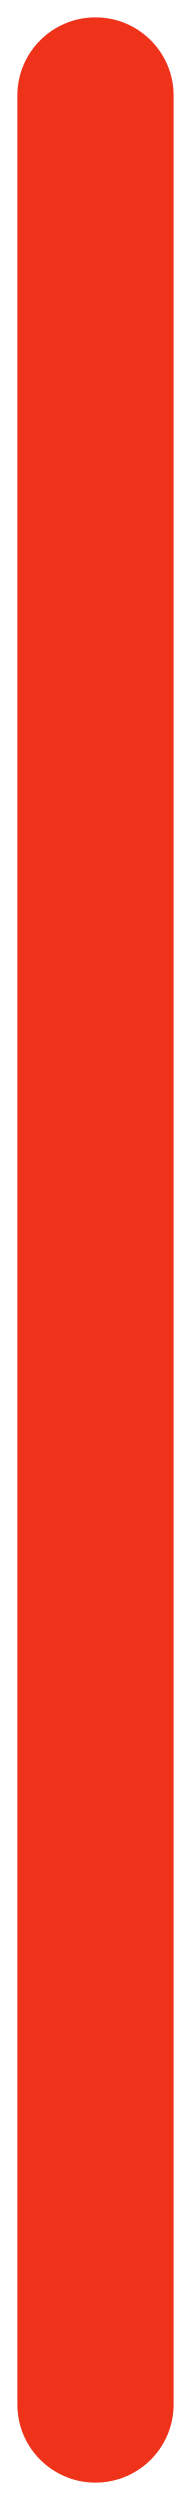
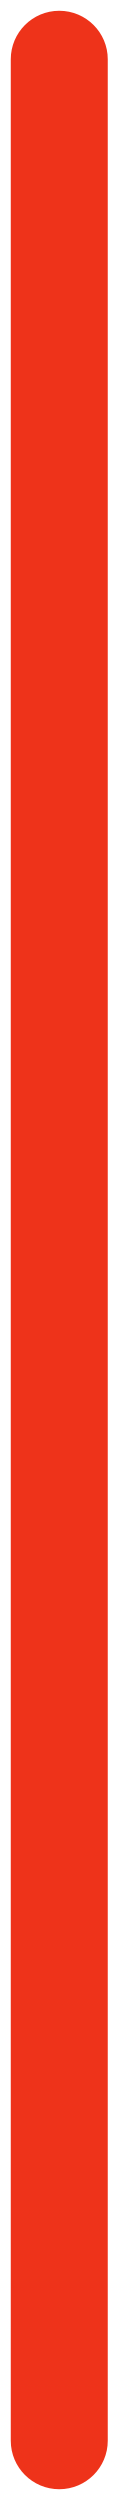
- <svg xmlns="http://www.w3.org/2000/svg" version="1.1" width="11px" height="144px">
-   <g transform="matrix(1 0 0 1 -1842 -3649 )">
-     <path d="M 1843 3654.5  A 4.5 4.5 0 0 1 1847.5 3650 A 4.5 4.5 0 0 1 1852 3654.5 L 1852 3787.5  A 4.5 4.5 0 0 1 1847.5 3792 A 4.5 4.5 0 0 1 1843 3787.5 L 1843 3654.5  Z " fill-rule="nonzero" fill="#ee331a" stroke="none" />
+ <svg xmlns="http://www.w3.org/2000/svg" version="1.1" width="11px" height="232px">
+   <g transform="matrix(1 0 0 1 -2738 -3561 )">
+     <path d="M 2739 3566.5  A 4.5 4.5 0 0 1 2743.5 3562 A 4.5 4.5 0 0 1 2748 3566.5 L 2748 3787.5  A 4.5 4.5 0 0 1 2743.5 3792 A 4.5 4.5 0 0 1 2739 3787.5 L 2739 3566.5  Z " fill-rule="nonzero" fill="#ee331a" stroke="none" />
  </g>
</svg>
